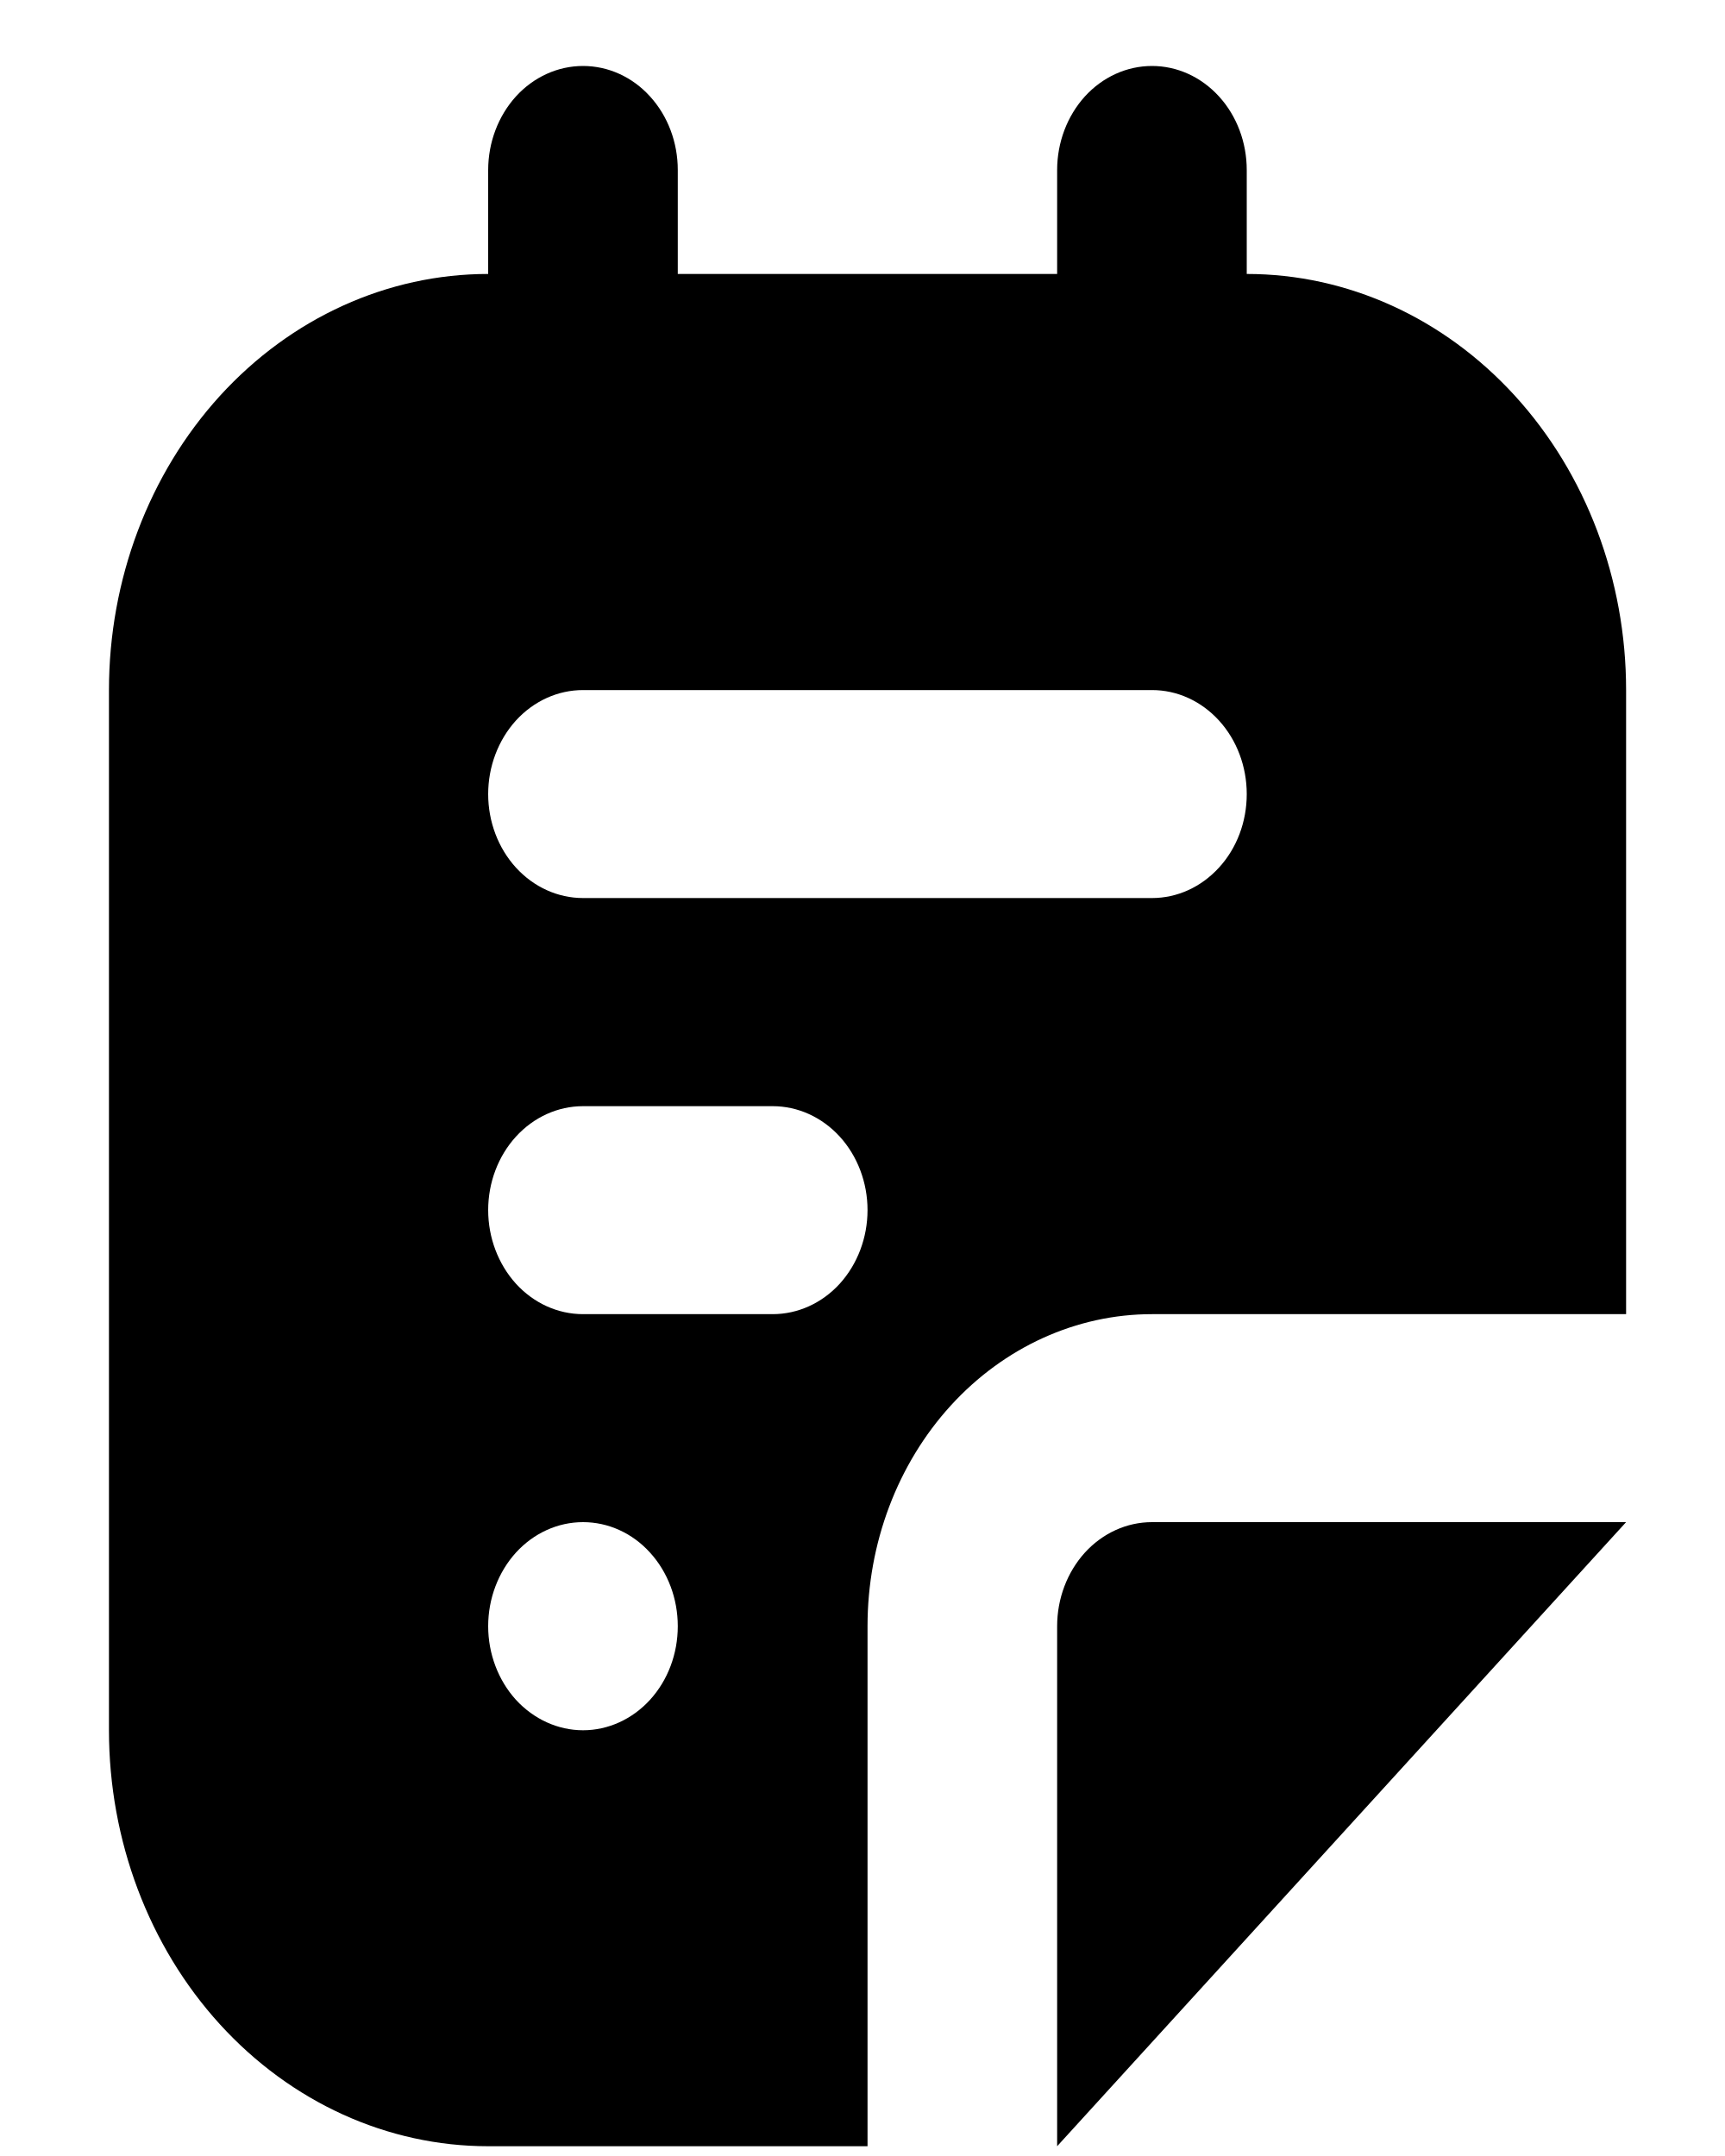
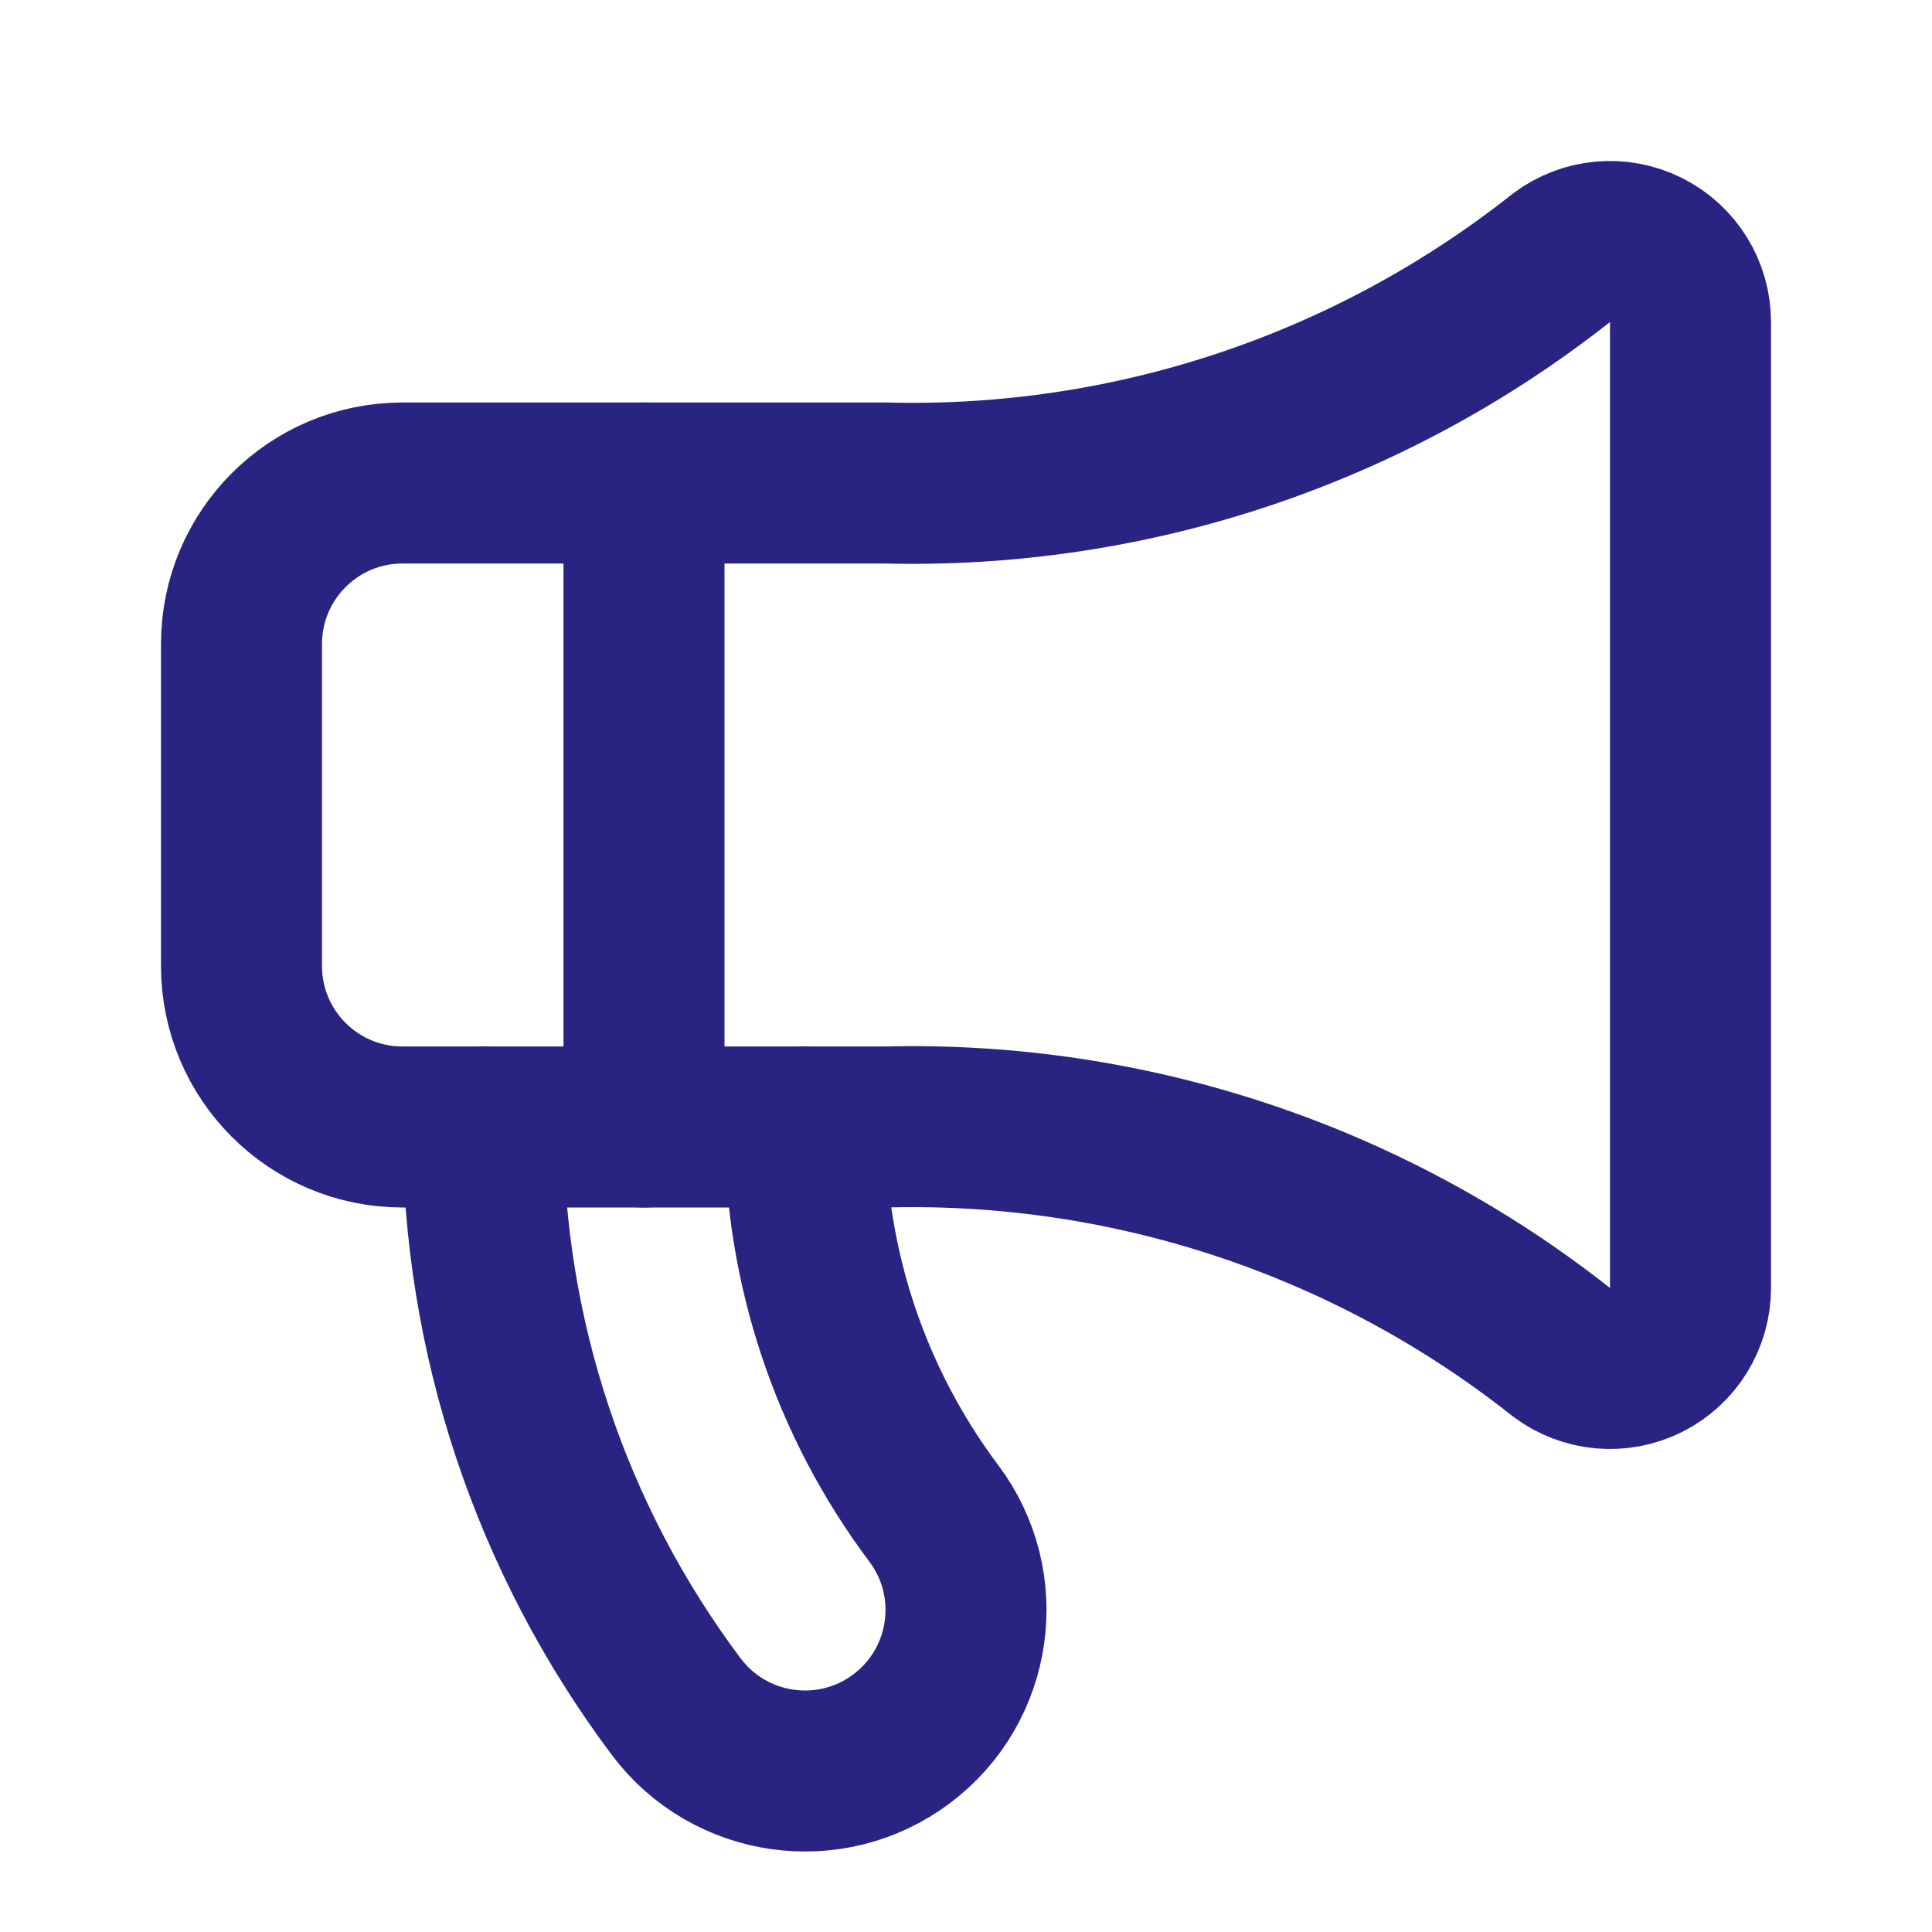
- <svg xmlns="http://www.w3.org/2000/svg" width="12" height="15" viewBox="0 0 12 15" fill="currentColor">
-   <path d="M3.396 1.183C3.396 0.991 3.466 0.807 3.589 0.671C3.713 0.535 3.881 0.459 4.056 0.459C4.231 0.459 4.399 0.535 4.522 0.671C4.646 0.807 4.715 0.991 4.715 1.183V1.906H7.354V1.183C7.354 0.991 7.424 0.807 7.547 0.671C7.671 0.535 7.839 0.459 8.014 0.459C8.189 0.459 8.356 0.535 8.48 0.671C8.604 0.807 8.673 0.991 8.673 1.183V1.906C9.373 1.906 10.044 2.211 10.539 2.754C11.034 3.297 11.312 4.033 11.312 4.801V9.143H8.014C7.489 9.143 6.985 9.372 6.614 9.779C6.243 10.186 6.035 10.738 6.035 11.314V14.932H3.396C2.696 14.932 2.025 14.627 1.53 14.084C1.036 13.542 0.758 12.805 0.758 12.038V4.801C0.758 4.033 1.036 3.297 1.53 2.754C2.025 2.211 2.696 1.906 3.396 1.906V1.183ZM3.396 5.525C3.396 5.717 3.466 5.901 3.589 6.036C3.713 6.172 3.881 6.248 4.056 6.248H8.014C8.189 6.248 8.356 6.172 8.48 6.036C8.604 5.901 8.673 5.717 8.673 5.525C8.673 5.333 8.604 5.149 8.48 5.013C8.356 4.877 8.189 4.801 8.014 4.801H4.056C3.881 4.801 3.713 4.877 3.589 5.013C3.466 5.149 3.396 5.333 3.396 5.525ZM3.396 8.419C3.396 8.611 3.466 8.795 3.589 8.931C3.713 9.067 3.881 9.143 4.056 9.143H5.375C5.55 9.143 5.718 9.067 5.842 8.931C5.965 8.795 6.035 8.611 6.035 8.419C6.035 8.227 5.965 8.043 5.842 7.908C5.718 7.772 5.55 7.696 5.375 7.696H4.056C3.881 7.696 3.713 7.772 3.589 7.908C3.466 8.043 3.396 8.227 3.396 8.419ZM4.056 12.038C4.231 12.038 4.399 11.961 4.522 11.826C4.646 11.69 4.715 11.506 4.715 11.314C4.715 11.122 4.646 10.938 4.522 10.802C4.399 10.666 4.231 10.59 4.056 10.59C3.881 10.59 3.713 10.666 3.589 10.802C3.466 10.938 3.396 11.122 3.396 11.314C3.396 11.506 3.466 11.69 3.589 11.826C3.713 11.961 3.881 12.038 4.056 12.038ZM7.354 11.314C7.354 11.122 7.424 10.938 7.547 10.802C7.671 10.666 7.839 10.59 8.014 10.59H11.312L7.354 14.932V11.314Z" fill="inherit " />
+ <svg xmlns="http://www.w3.org/2000/svg" width="24" height="24" viewBox="0 0 24 24" fill="none" stroke="#292382" stroke-width="2" stroke-linecap="round" stroke-linejoin="round" class="lucide lucide-megaphone-icon lucide-megaphone">
+   <path d="M11 6a13 13 0 0 0 8.4-2.8A1 1 0 0 1 21 4v12a1 1 0 0 1-1.6.8A13 13 0 0 0 11 14H5a2 2 0 0 1-2-2V8a2 2 0 0 1 2-2z" />
+   <path d="M6 14a12 12 0 0 0 2.4 7.2 2 2 0 0 0 3.2-2.4A8 8 0 0 1 10 14" />
+   <path d="M8 6v8" />
</svg>
